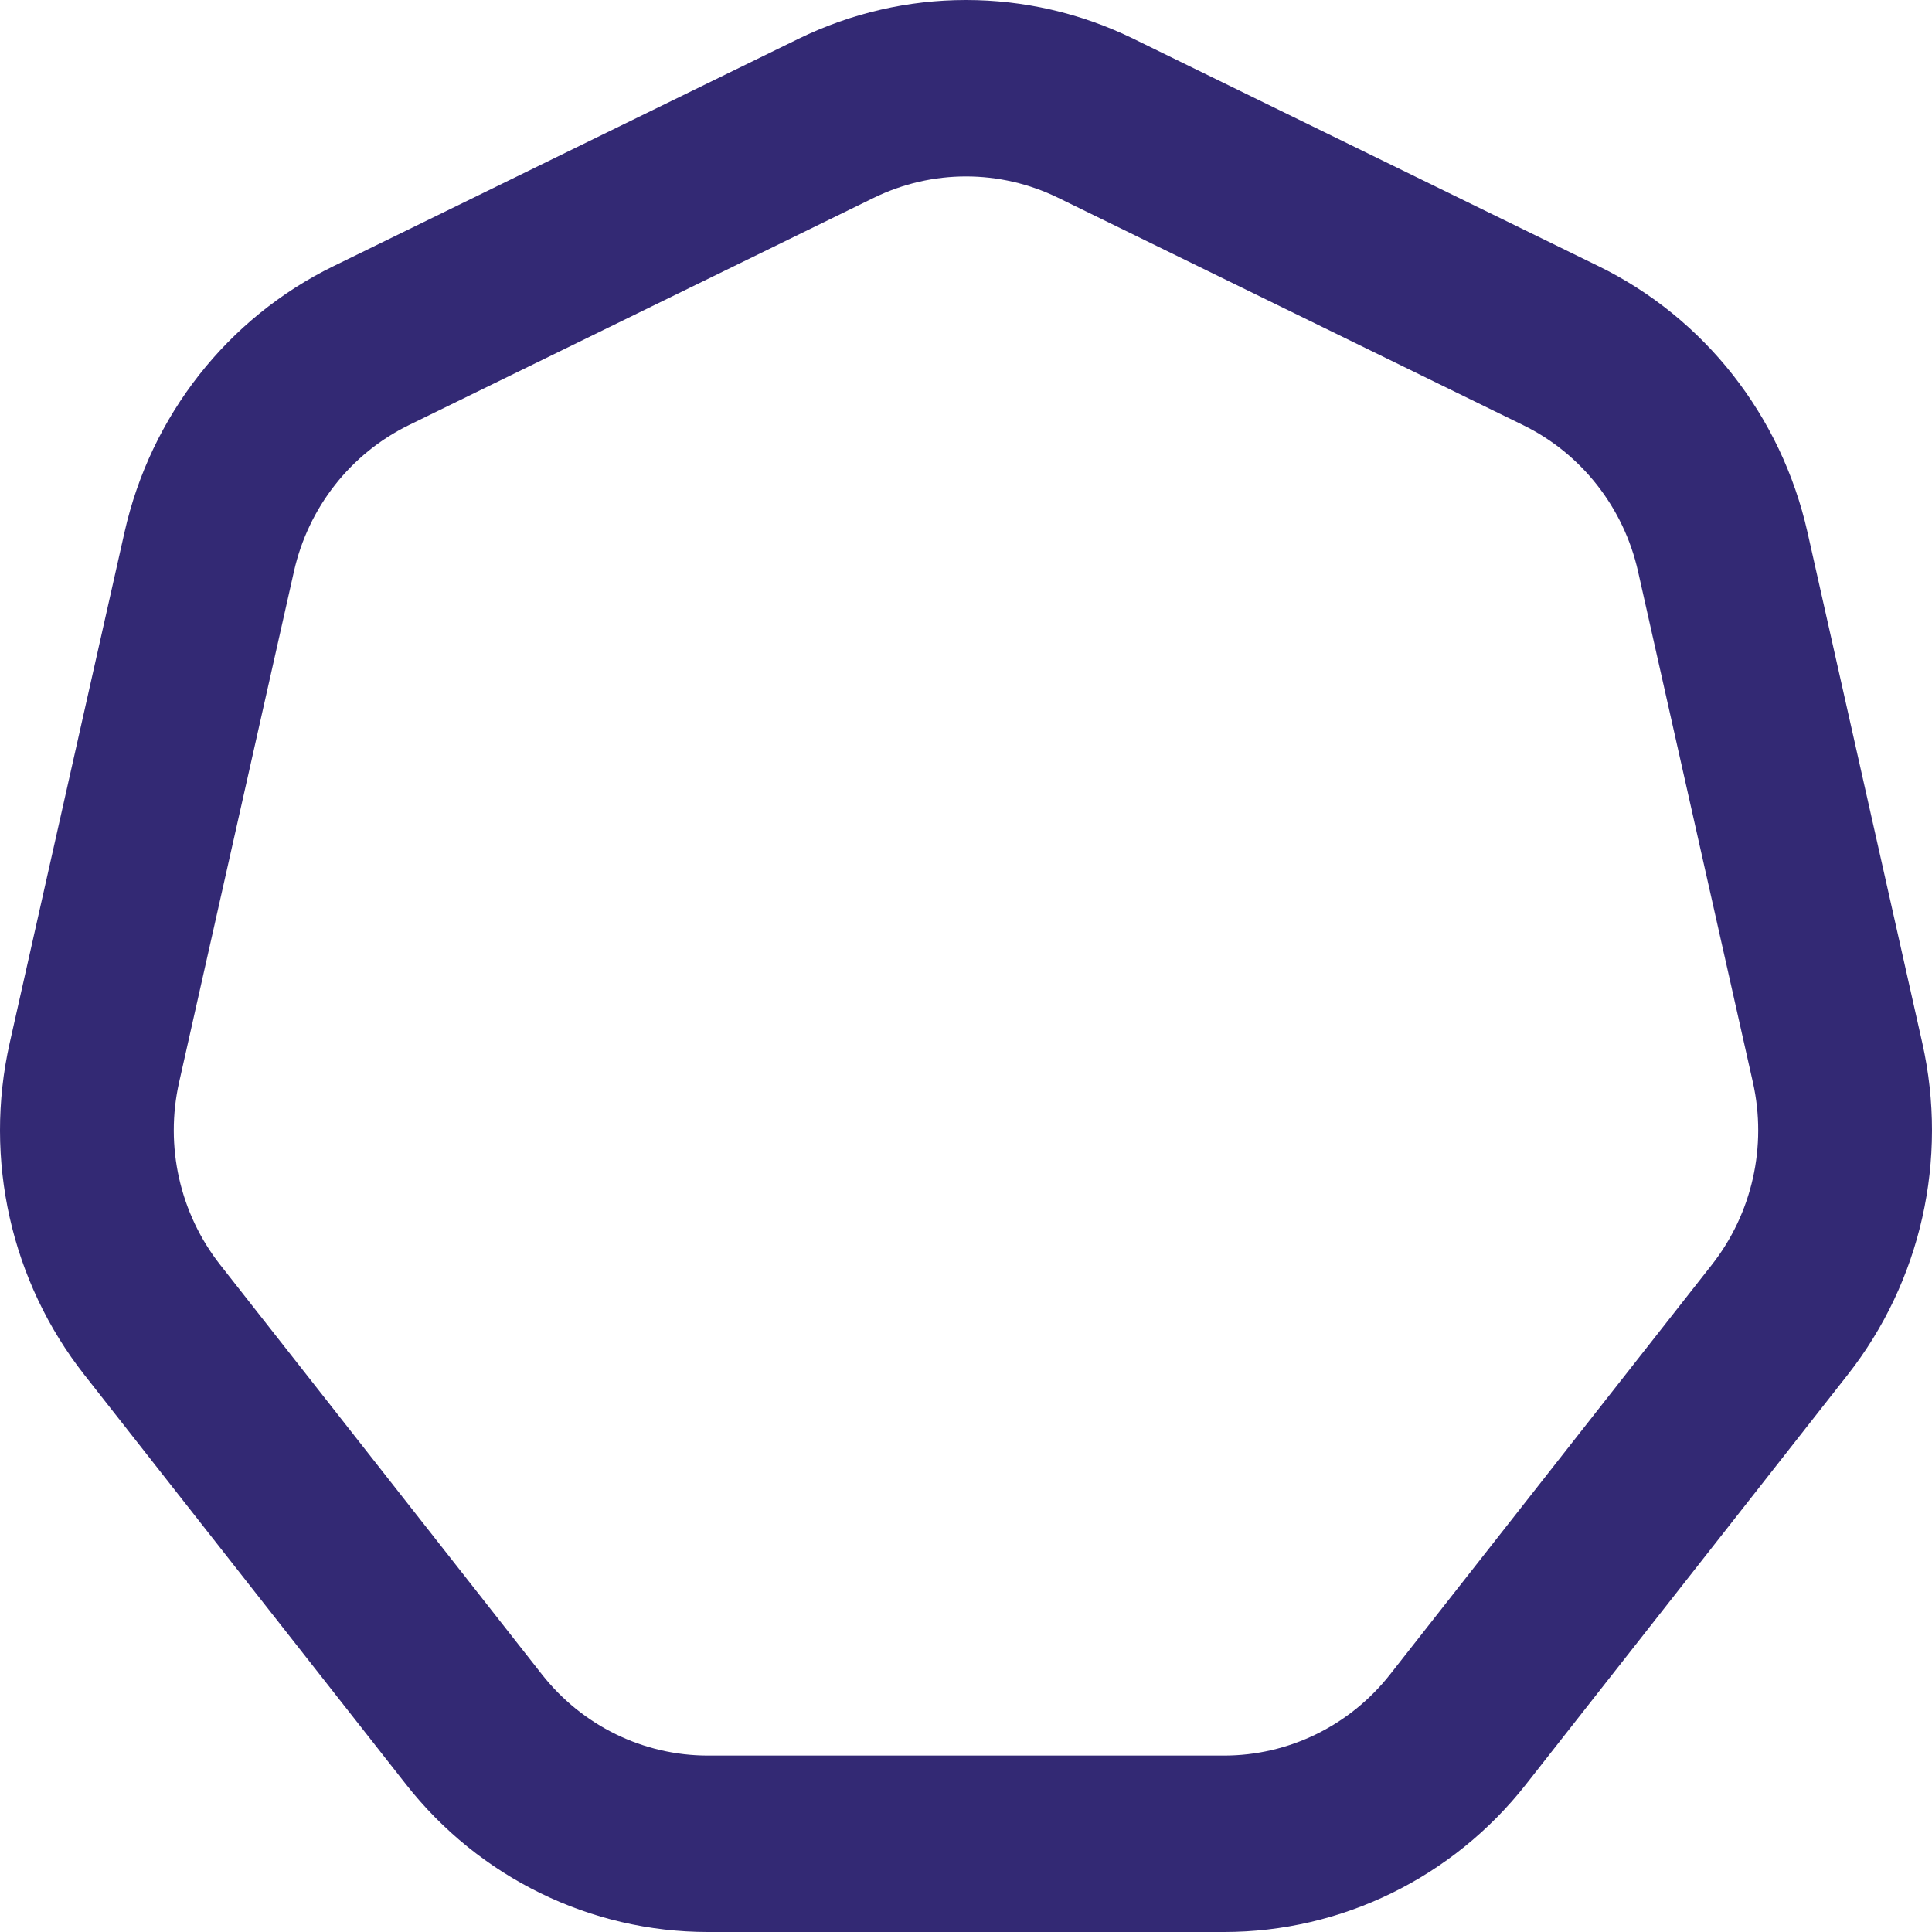
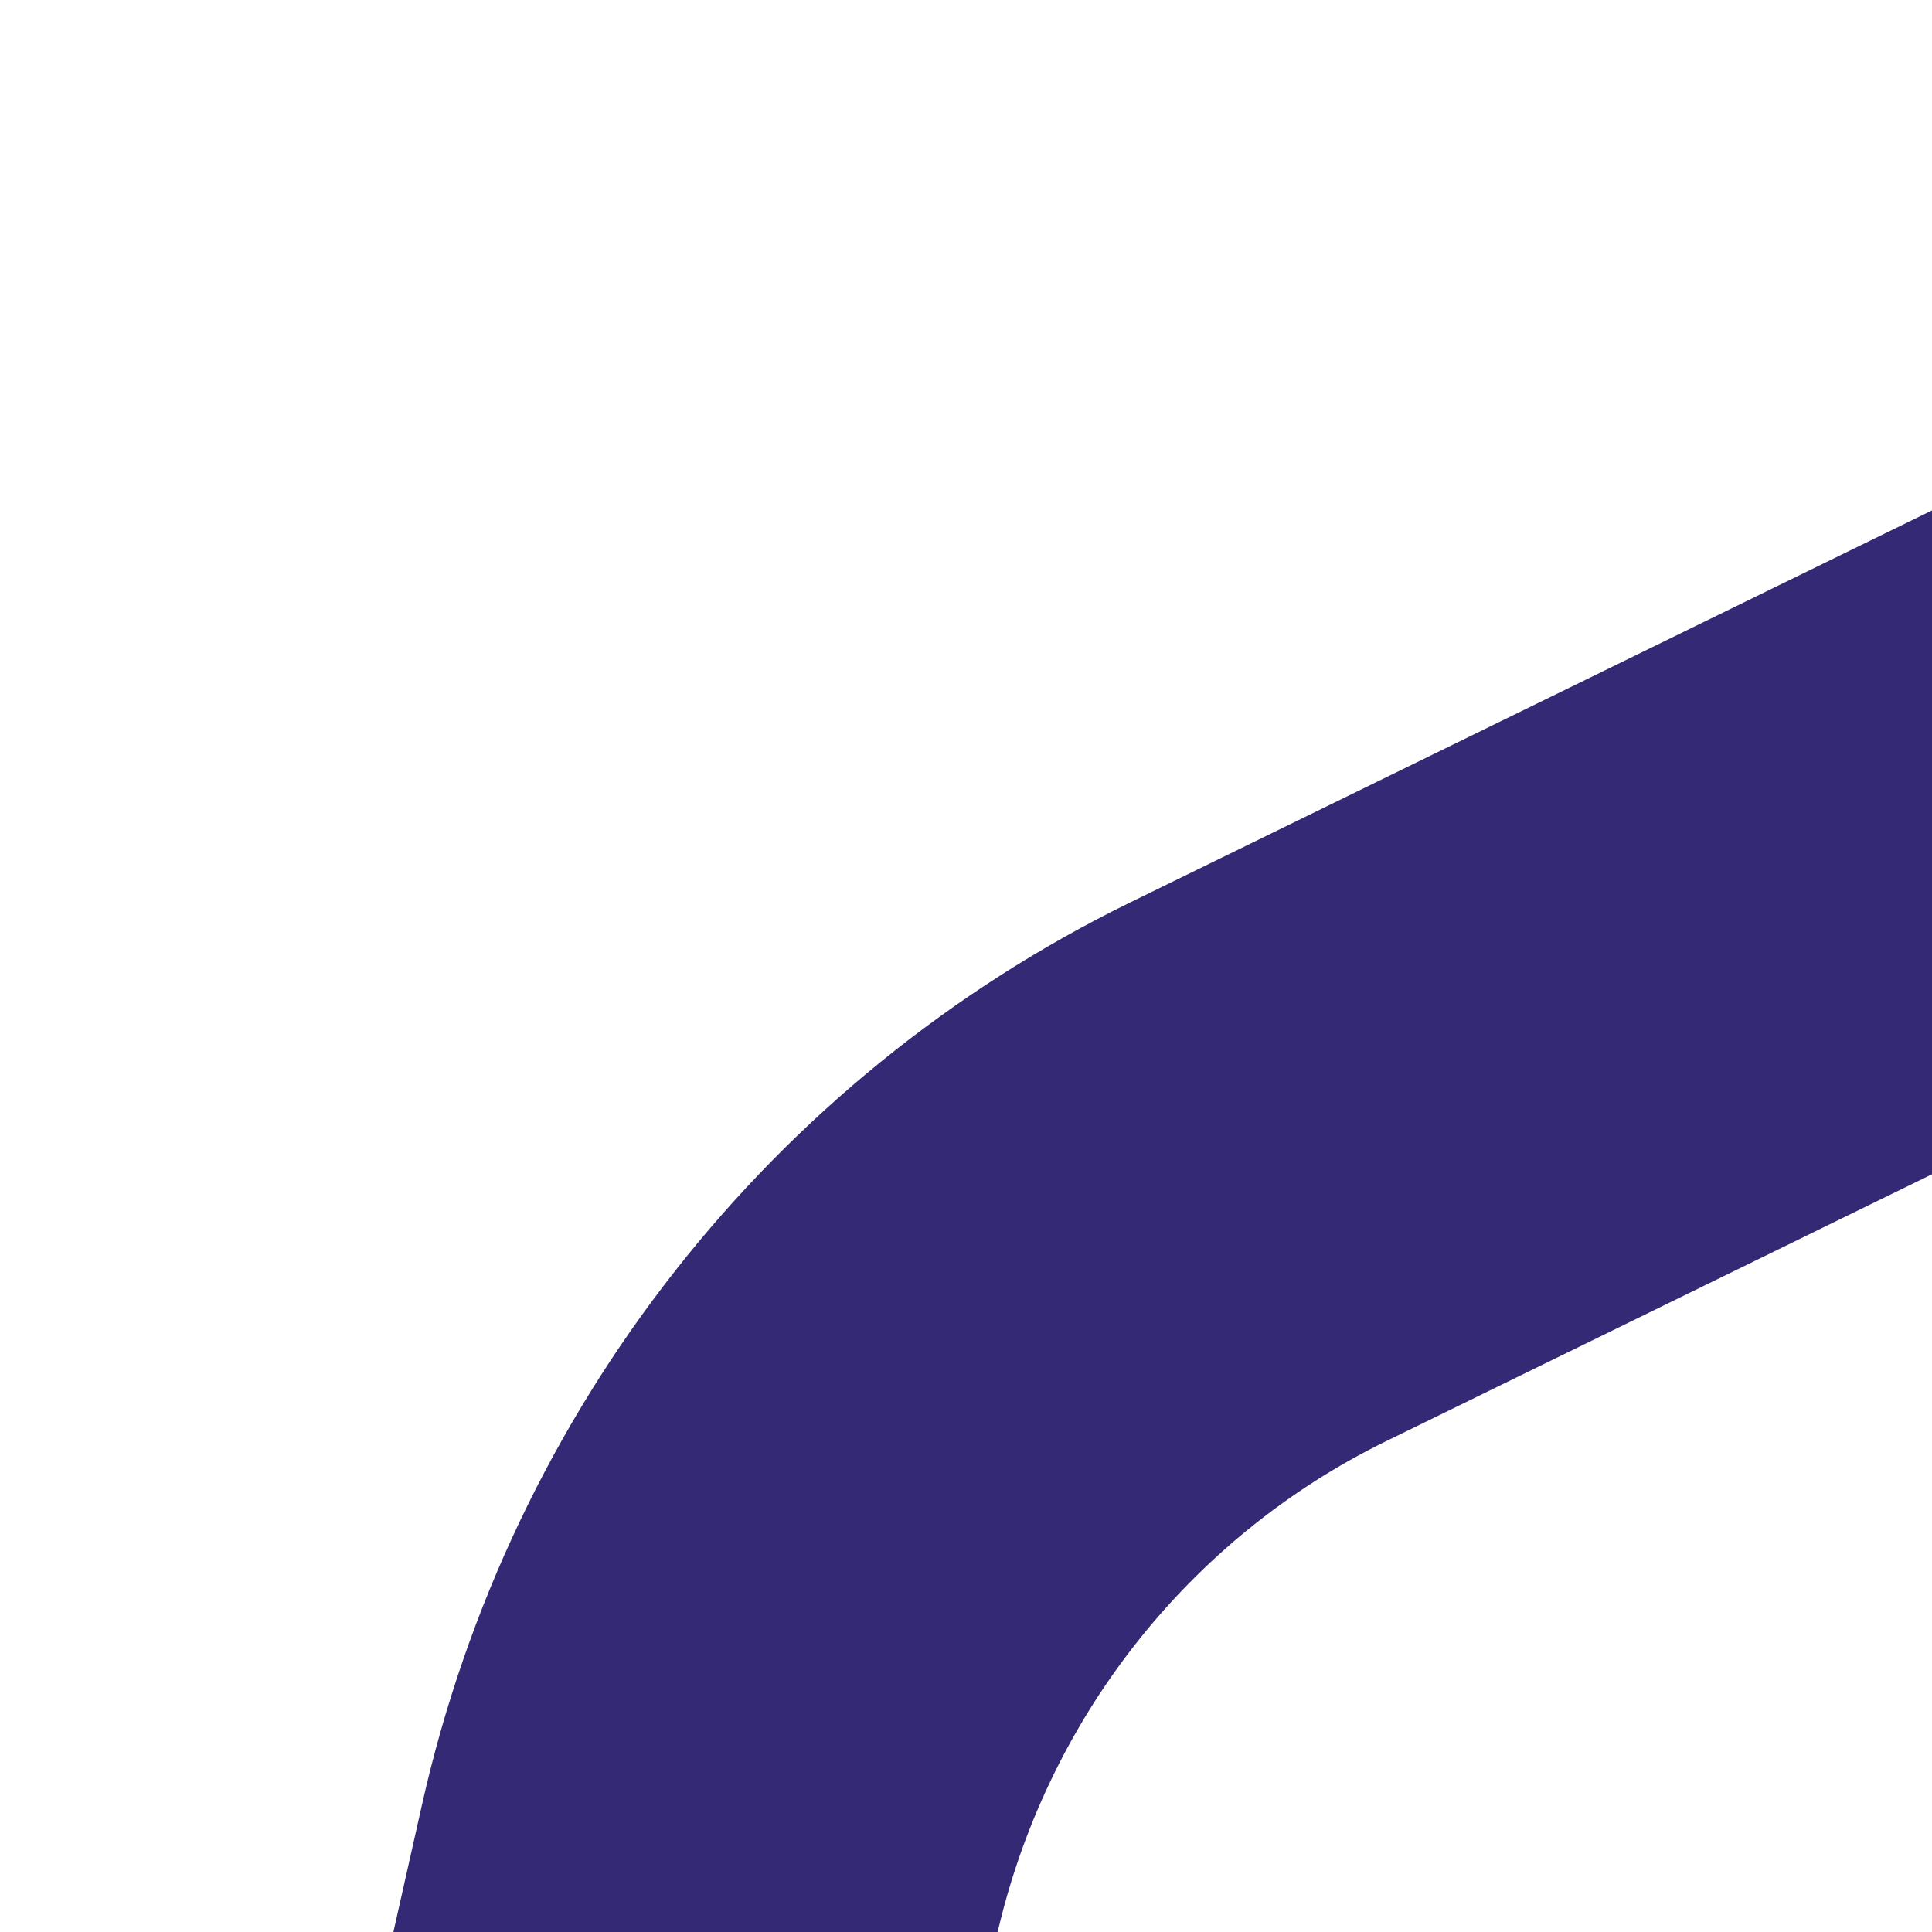
- <svg xmlns="http://www.w3.org/2000/svg" viewBox="0 0 339 339" fill="none">
+ <svg xmlns="http://www.w3.org/2000/svg" viewBox="0 0 100 100" fill="none">
  <path fill-rule="evenodd" clip-rule="evenodd" d="M267.259 74.597L185.67 34.705C175.452 29.709 163.548 29.709 153.33 34.705L71.741 74.597C61.523 79.593 54.101 89.041 51.578 100.267L31.427 189.903C28.903 201.129 31.552 212.911 38.623 221.914L95.084 293.796C102.156 302.799 112.88 308.042 124.222 308.042H214.778C226.12 308.042 236.844 302.799 243.916 293.796L300.377 221.914C307.448 212.911 310.097 201.129 307.573 189.903L287.422 100.267C284.899 89.041 277.477 79.593 267.259 74.597ZM198.9 6.813C180.321 -2.271 158.679 -2.271 140.1 6.813L58.511 46.704C39.932 55.788 26.439 72.967 21.85 93.379L1.7 183.014C-2.889 203.425 1.927 224.847 14.784 241.216L71.245 313.098C84.102 329.466 103.601 339 124.222 339H214.778C235.399 339 254.898 329.466 267.755 313.098L324.216 241.216C337.073 224.847 341.889 203.425 337.301 183.014L317.15 93.379C312.561 72.967 299.068 55.788 280.489 46.704L198.9 6.813Z" fill="#332974" />
</svg>
